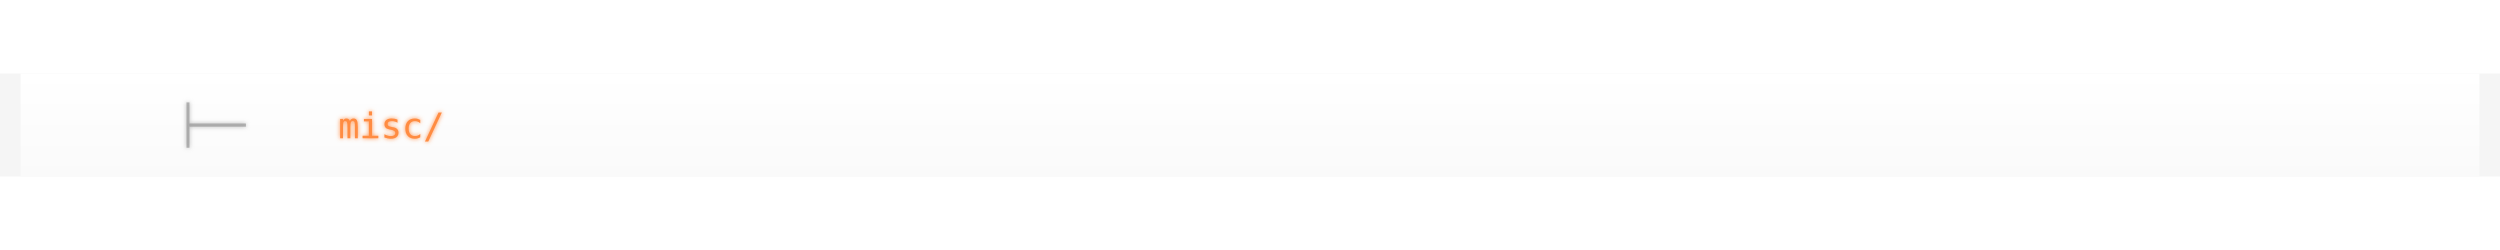
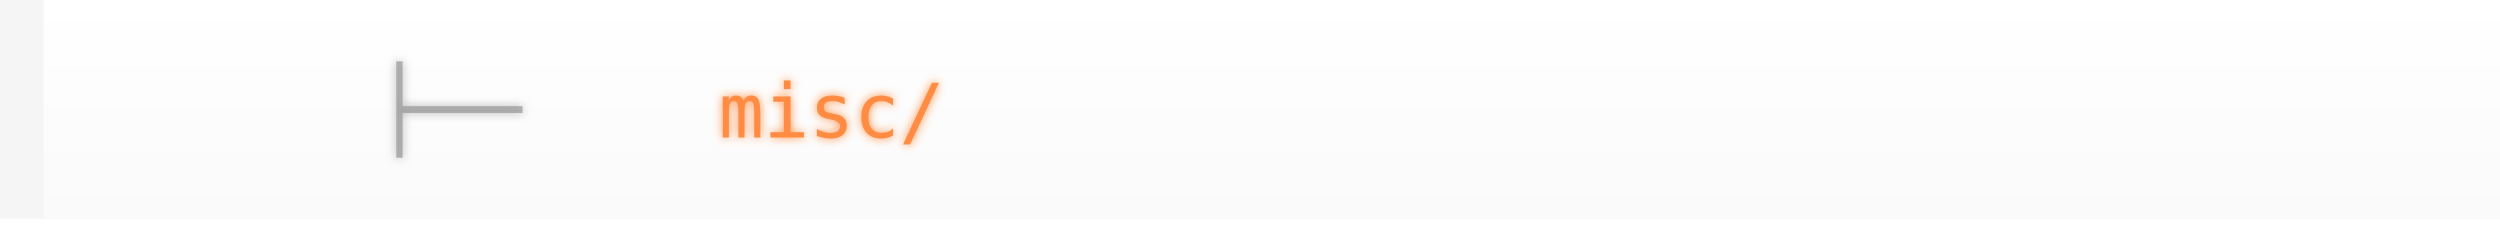
- <svg xmlns="http://www.w3.org/2000/svg" width="400" height="40" preserveAspectRatio="xMinYMid meet" viewBox="0 0 850 35">
+ <svg xmlns="http://www.w3.org/2000/svg" width="400" height="40" preserveAspectRatio="xMinYMid meet" viewBox="0 0 400 40">
  <defs>
    <filter id="textGlow">
      <feGaussianBlur stdDeviation="0.8" result="coloredBlur" />
      <feMerge>
        <feMergeNode in="coloredBlur" />
        <feMergeNode in="SourceGraphic" />
      </feMerge>
    </filter>
    <linearGradient id="bgGrad" x1="0%" y1="0%" x2="0%" y2="100%">
      <stop offset="0%" style="stop-color:#ffffff;stop-opacity:1" />
      <stop offset="100%" style="stop-color:#fafafa;stop-opacity:1" />
    </linearGradient>
  </defs>
  <rect width="850" height="35" fill="#f5f5f5" />
  <rect x="7" y="0" width="836" height="35" fill="url(#bgGrad)" />
  <rect x="7" y="0" width="836" height="35" fill="#FF8C42" opacity="0">
    <animate attributeName="opacity" values="0;0.02;0" dur="2.5s" repeatCount="indefinite" />
  </rect>
  <g filter="url(#textGlow)">
    <text x="60" y="22" font-family="monospace" font-size="13" fill="#999999" opacity="0.7">
      ├──
    </text>
    <text x="115" y="22" font-family="monospace" font-size="12" fill="#FF8C42">
      misc/
      <animate attributeName="opacity" values="1;0.9;1" dur="0.16s" repeatCount="indefinite" />
    </text>
  </g>
</svg>
